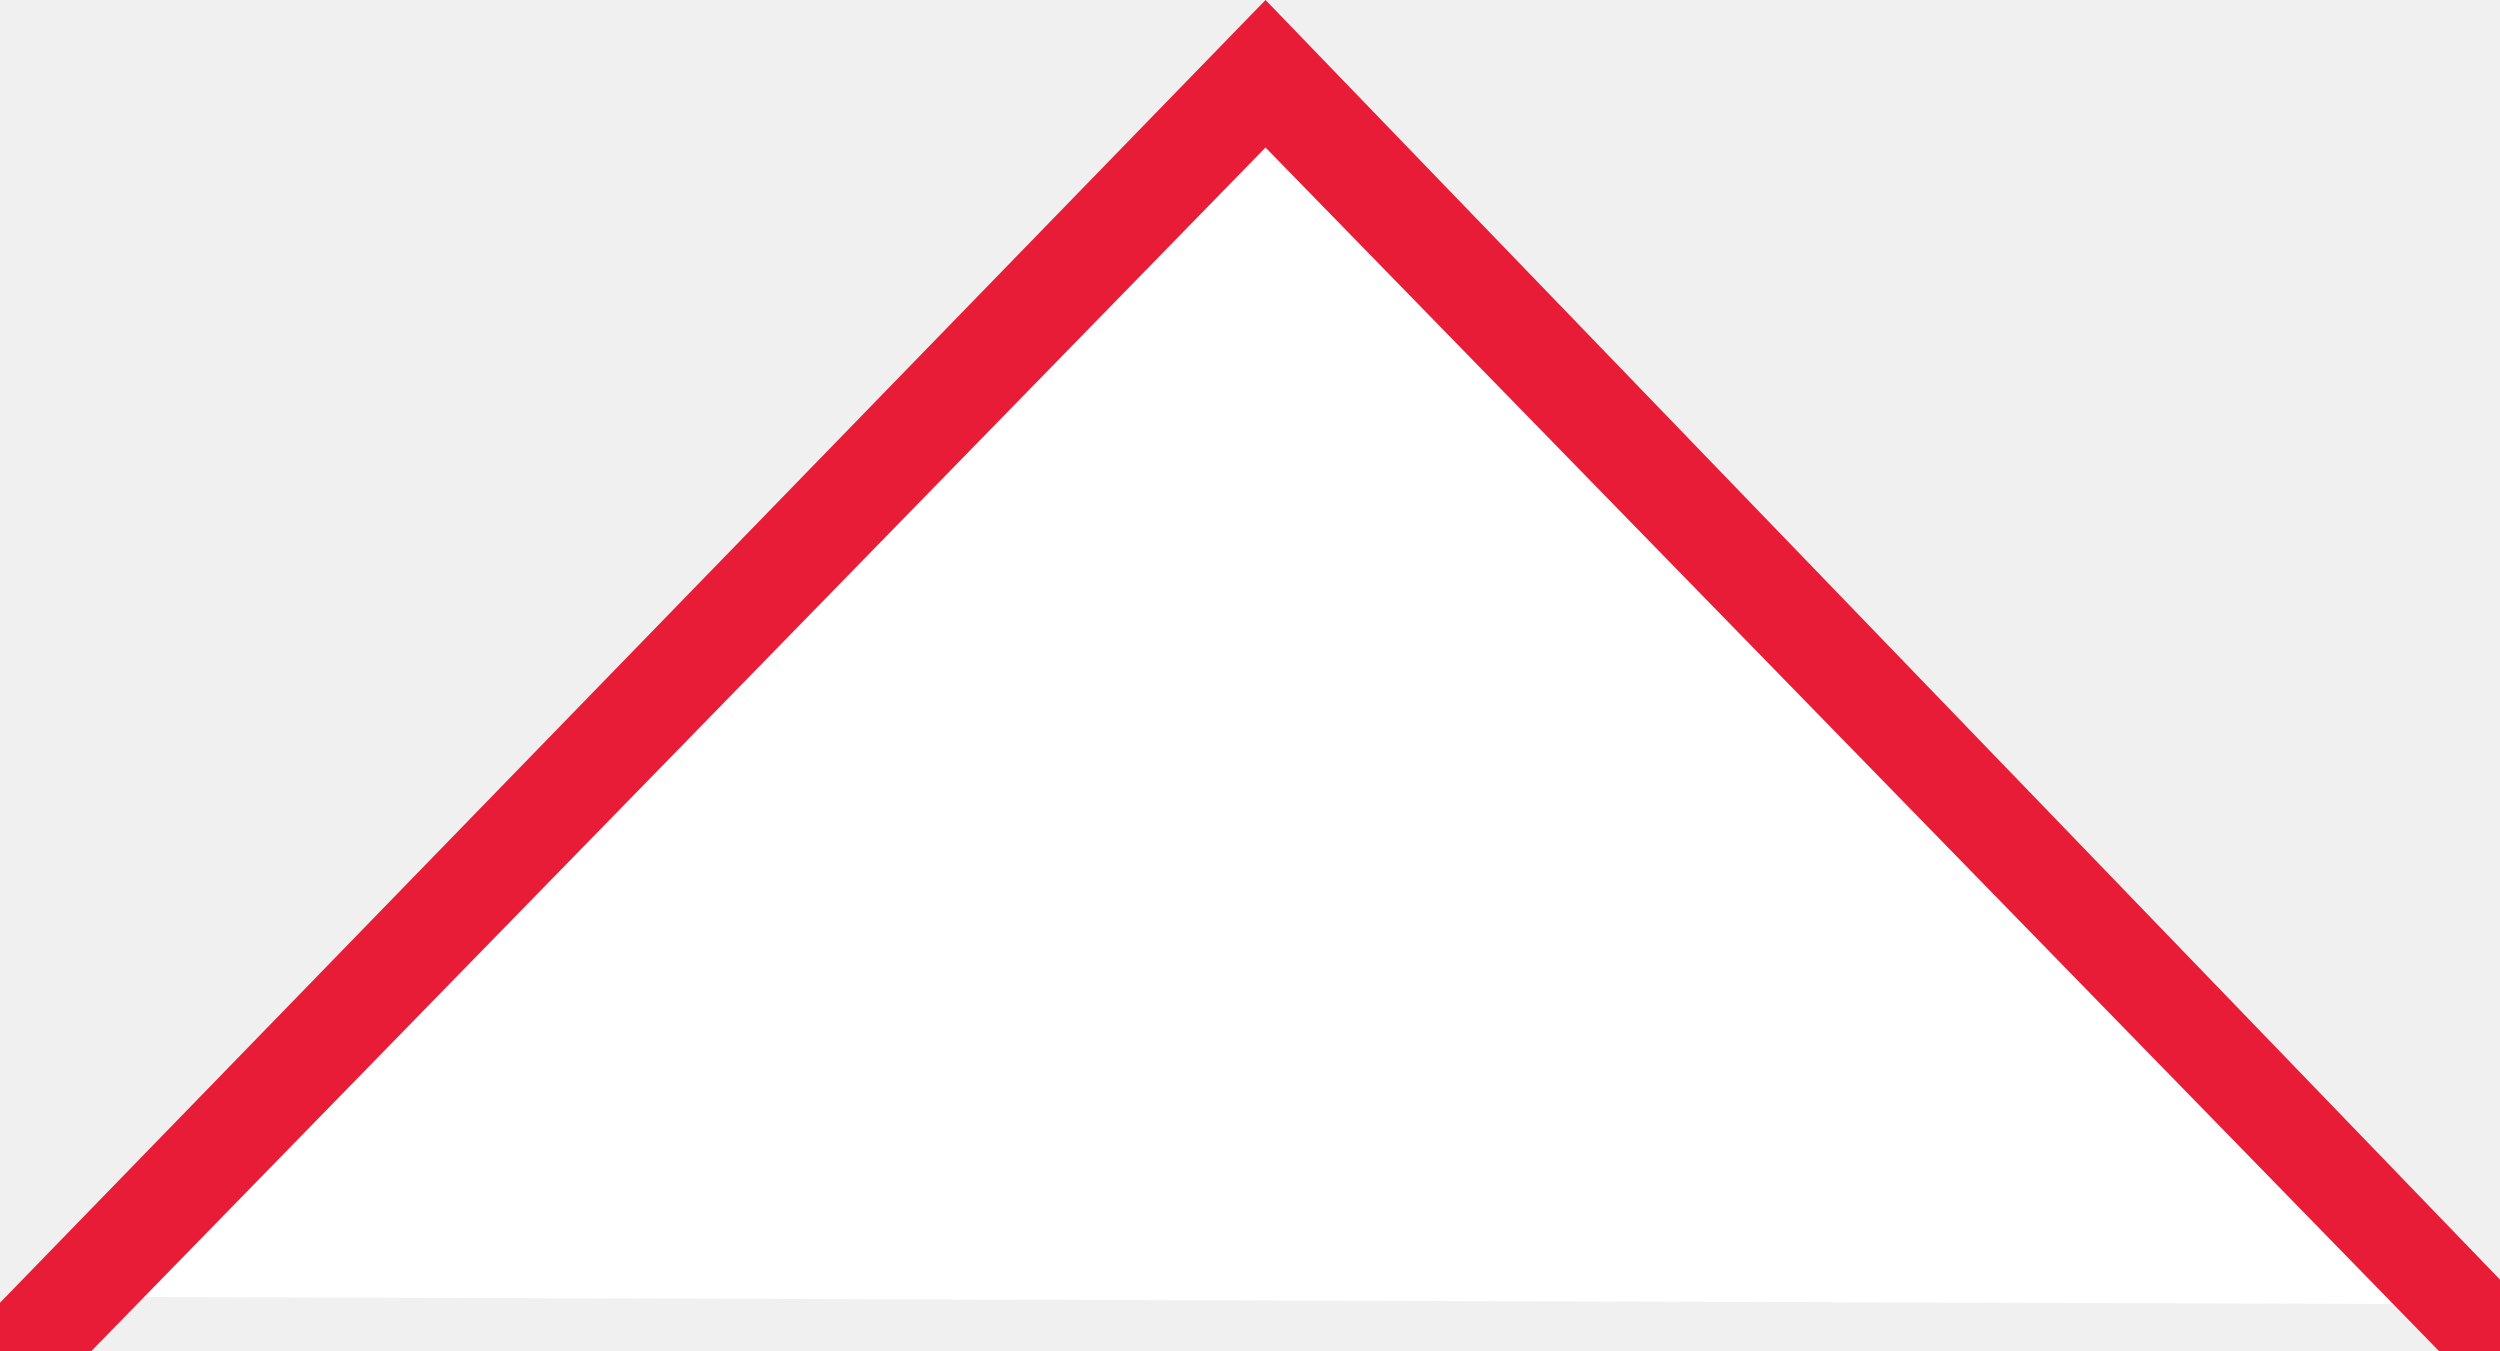
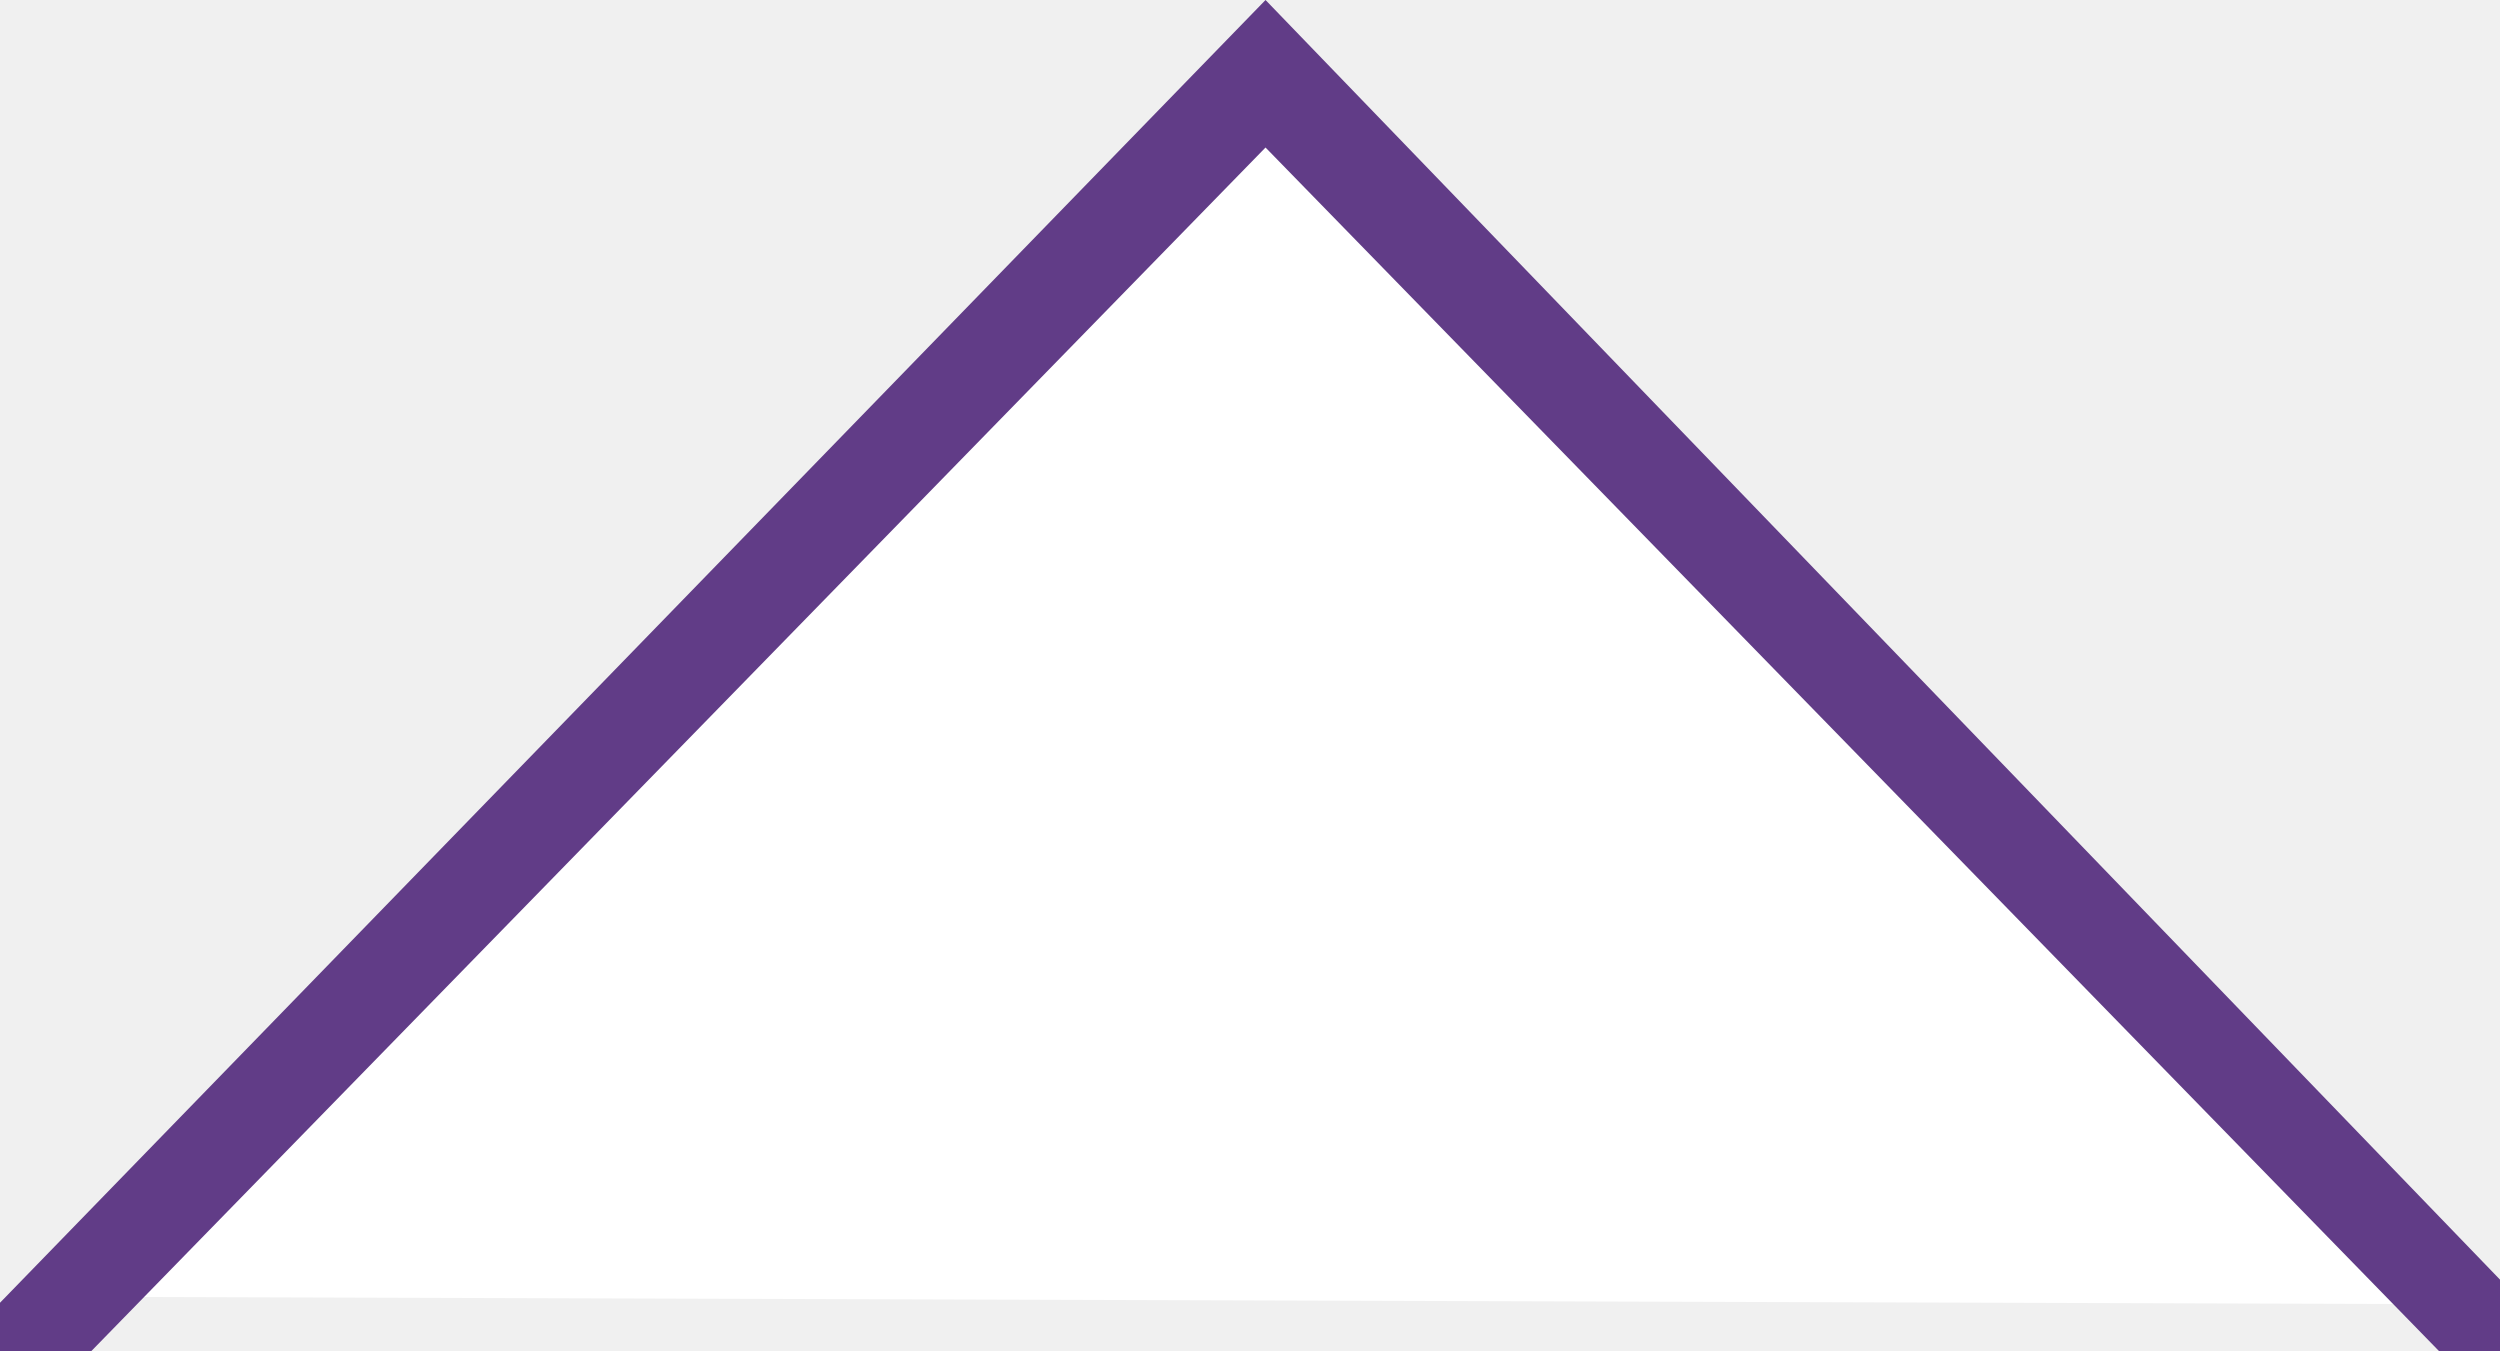
<svg xmlns="http://www.w3.org/2000/svg" version="1.1" id="Modo_de_aislamiento" x="0px" y="0px" viewBox="6 2.6 32.2 17.4" style="enable-background:new 6 2.6 32.2 17.4;" xml:space="preserve">
  <style type="text/css">
	.st0{fill:#FFFFFF;}
- 	.st1{fill:#E81C36;}
+ 	.st1{fill:#613c87;}
</style>
  <polygon class="st0" points="22.3,2.9 38.2,19.4 6.1,19.3 " />
  <polygon class="st1" points="37.9,20.5 22.3,4.5 6.3,20.9 5.3,20.1 22.3,2.6 38.7,19.6 " />
</svg>
